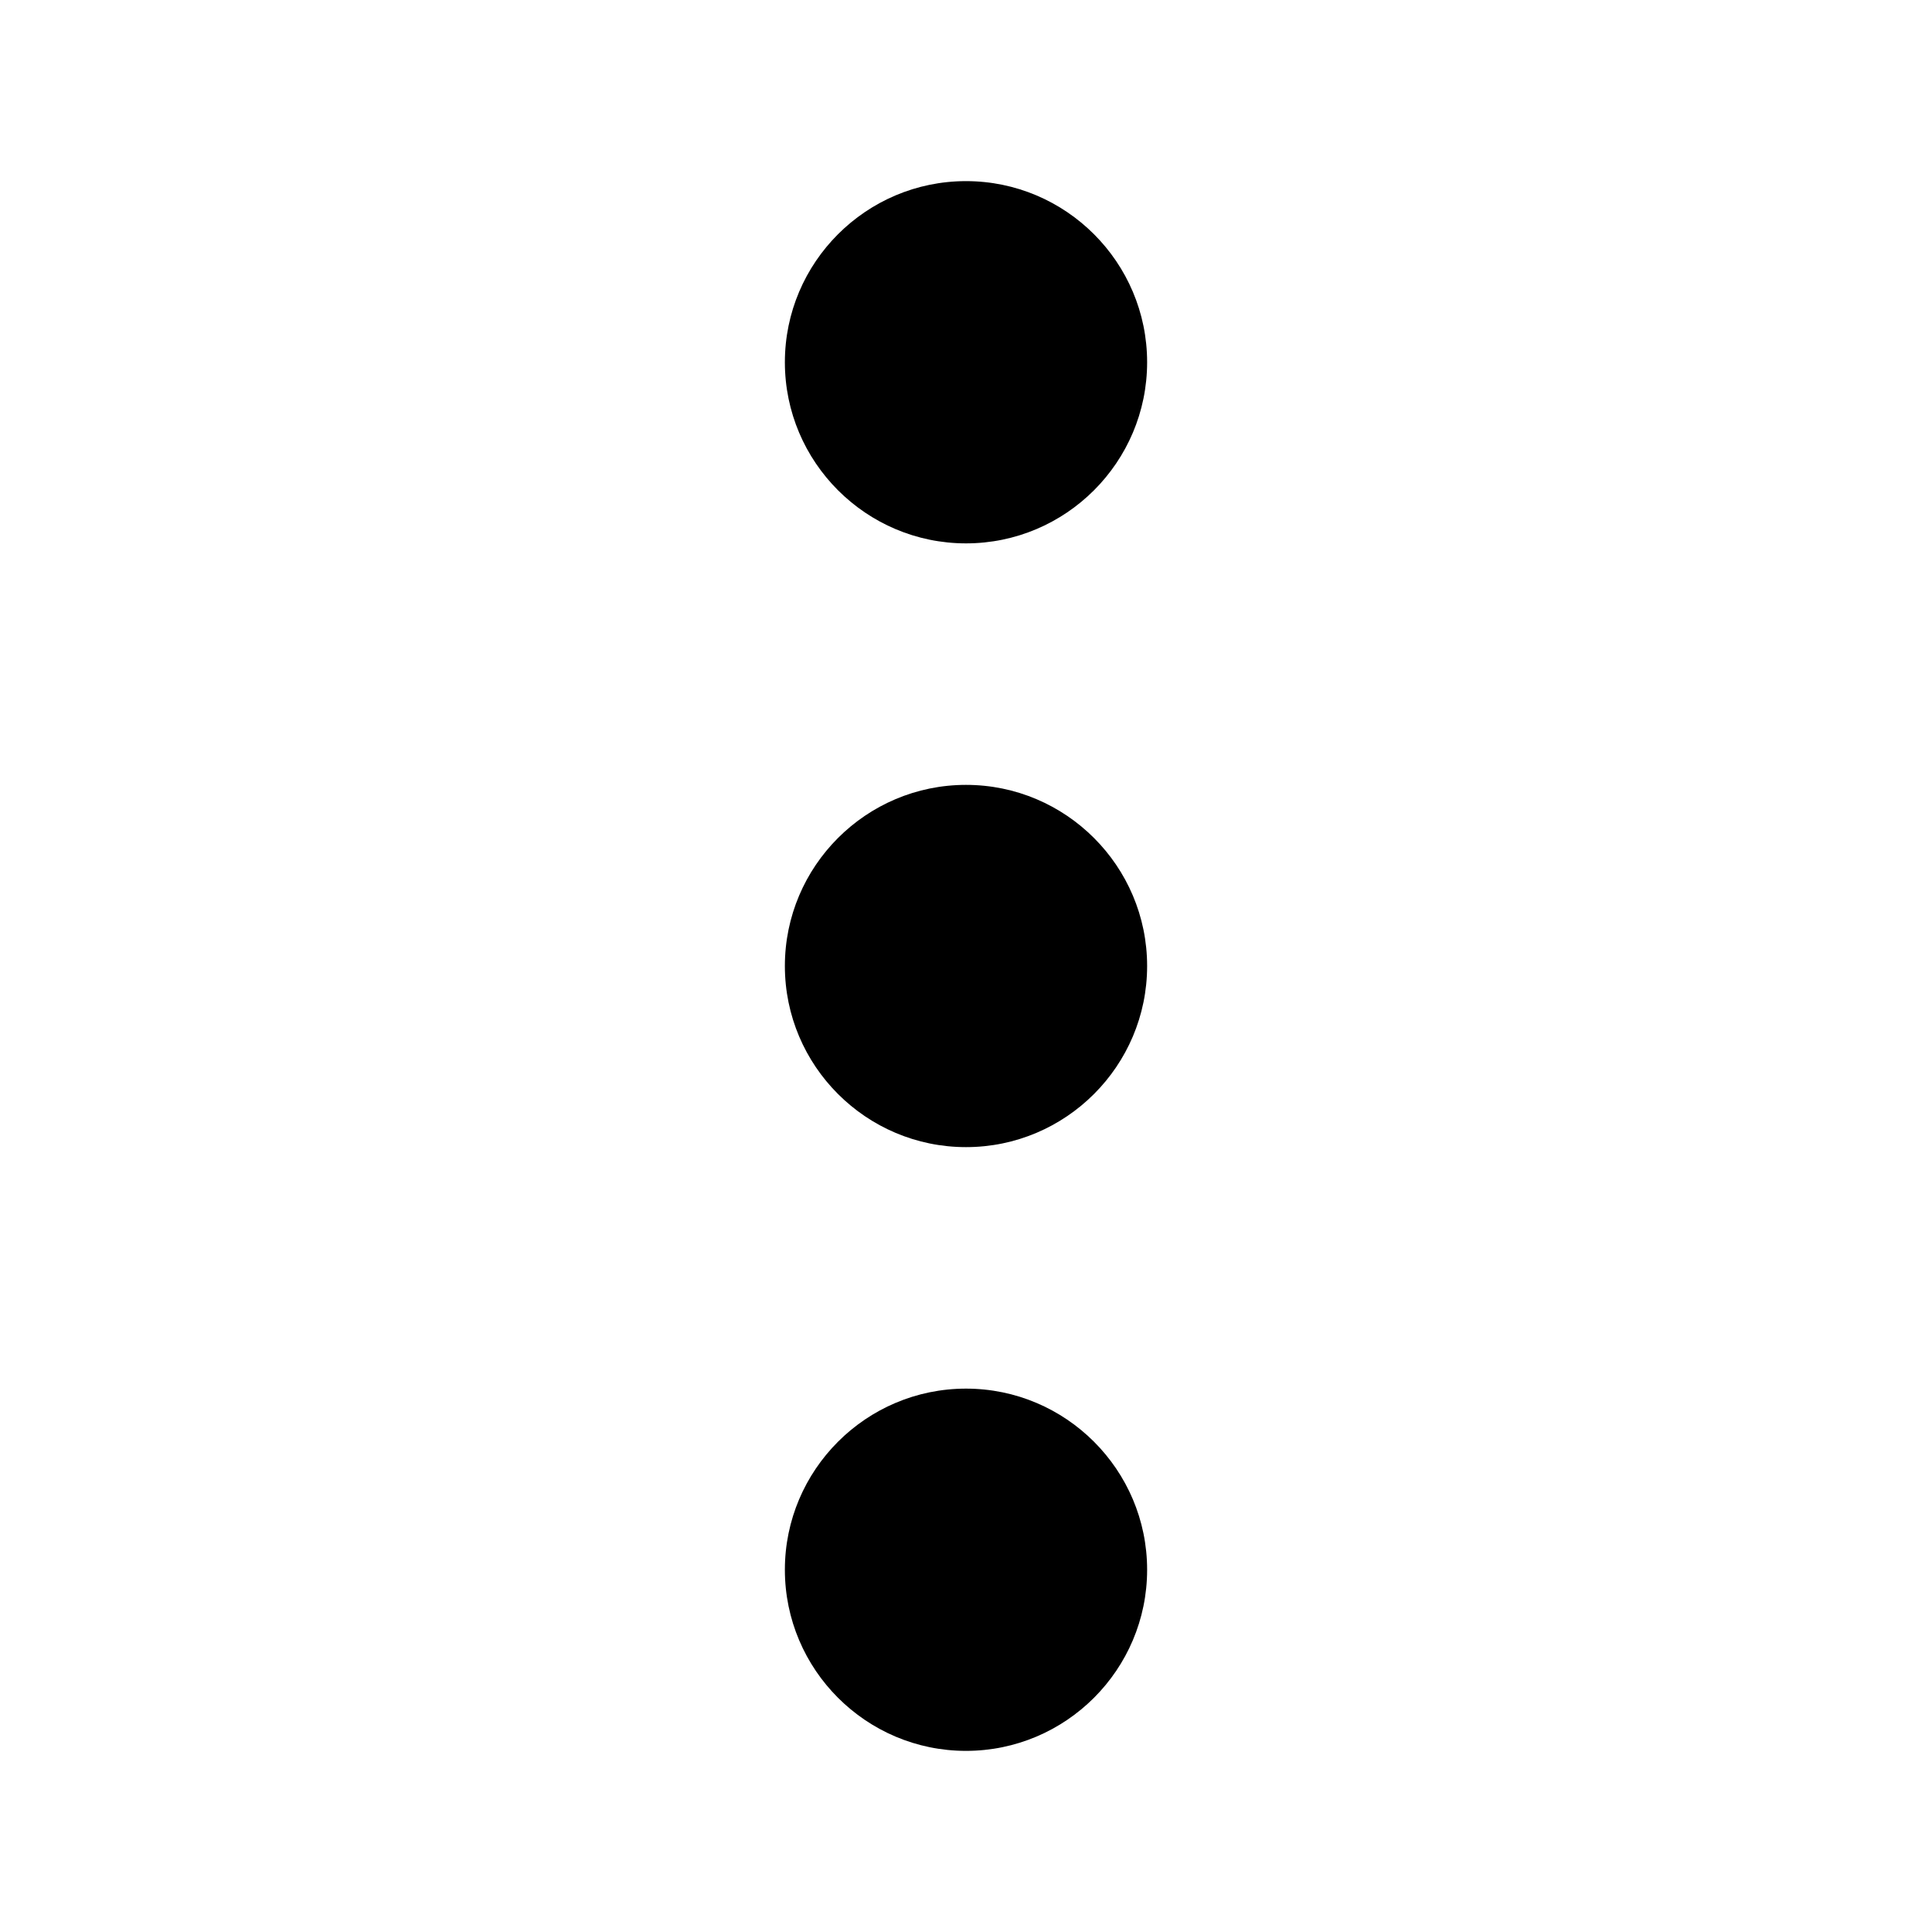
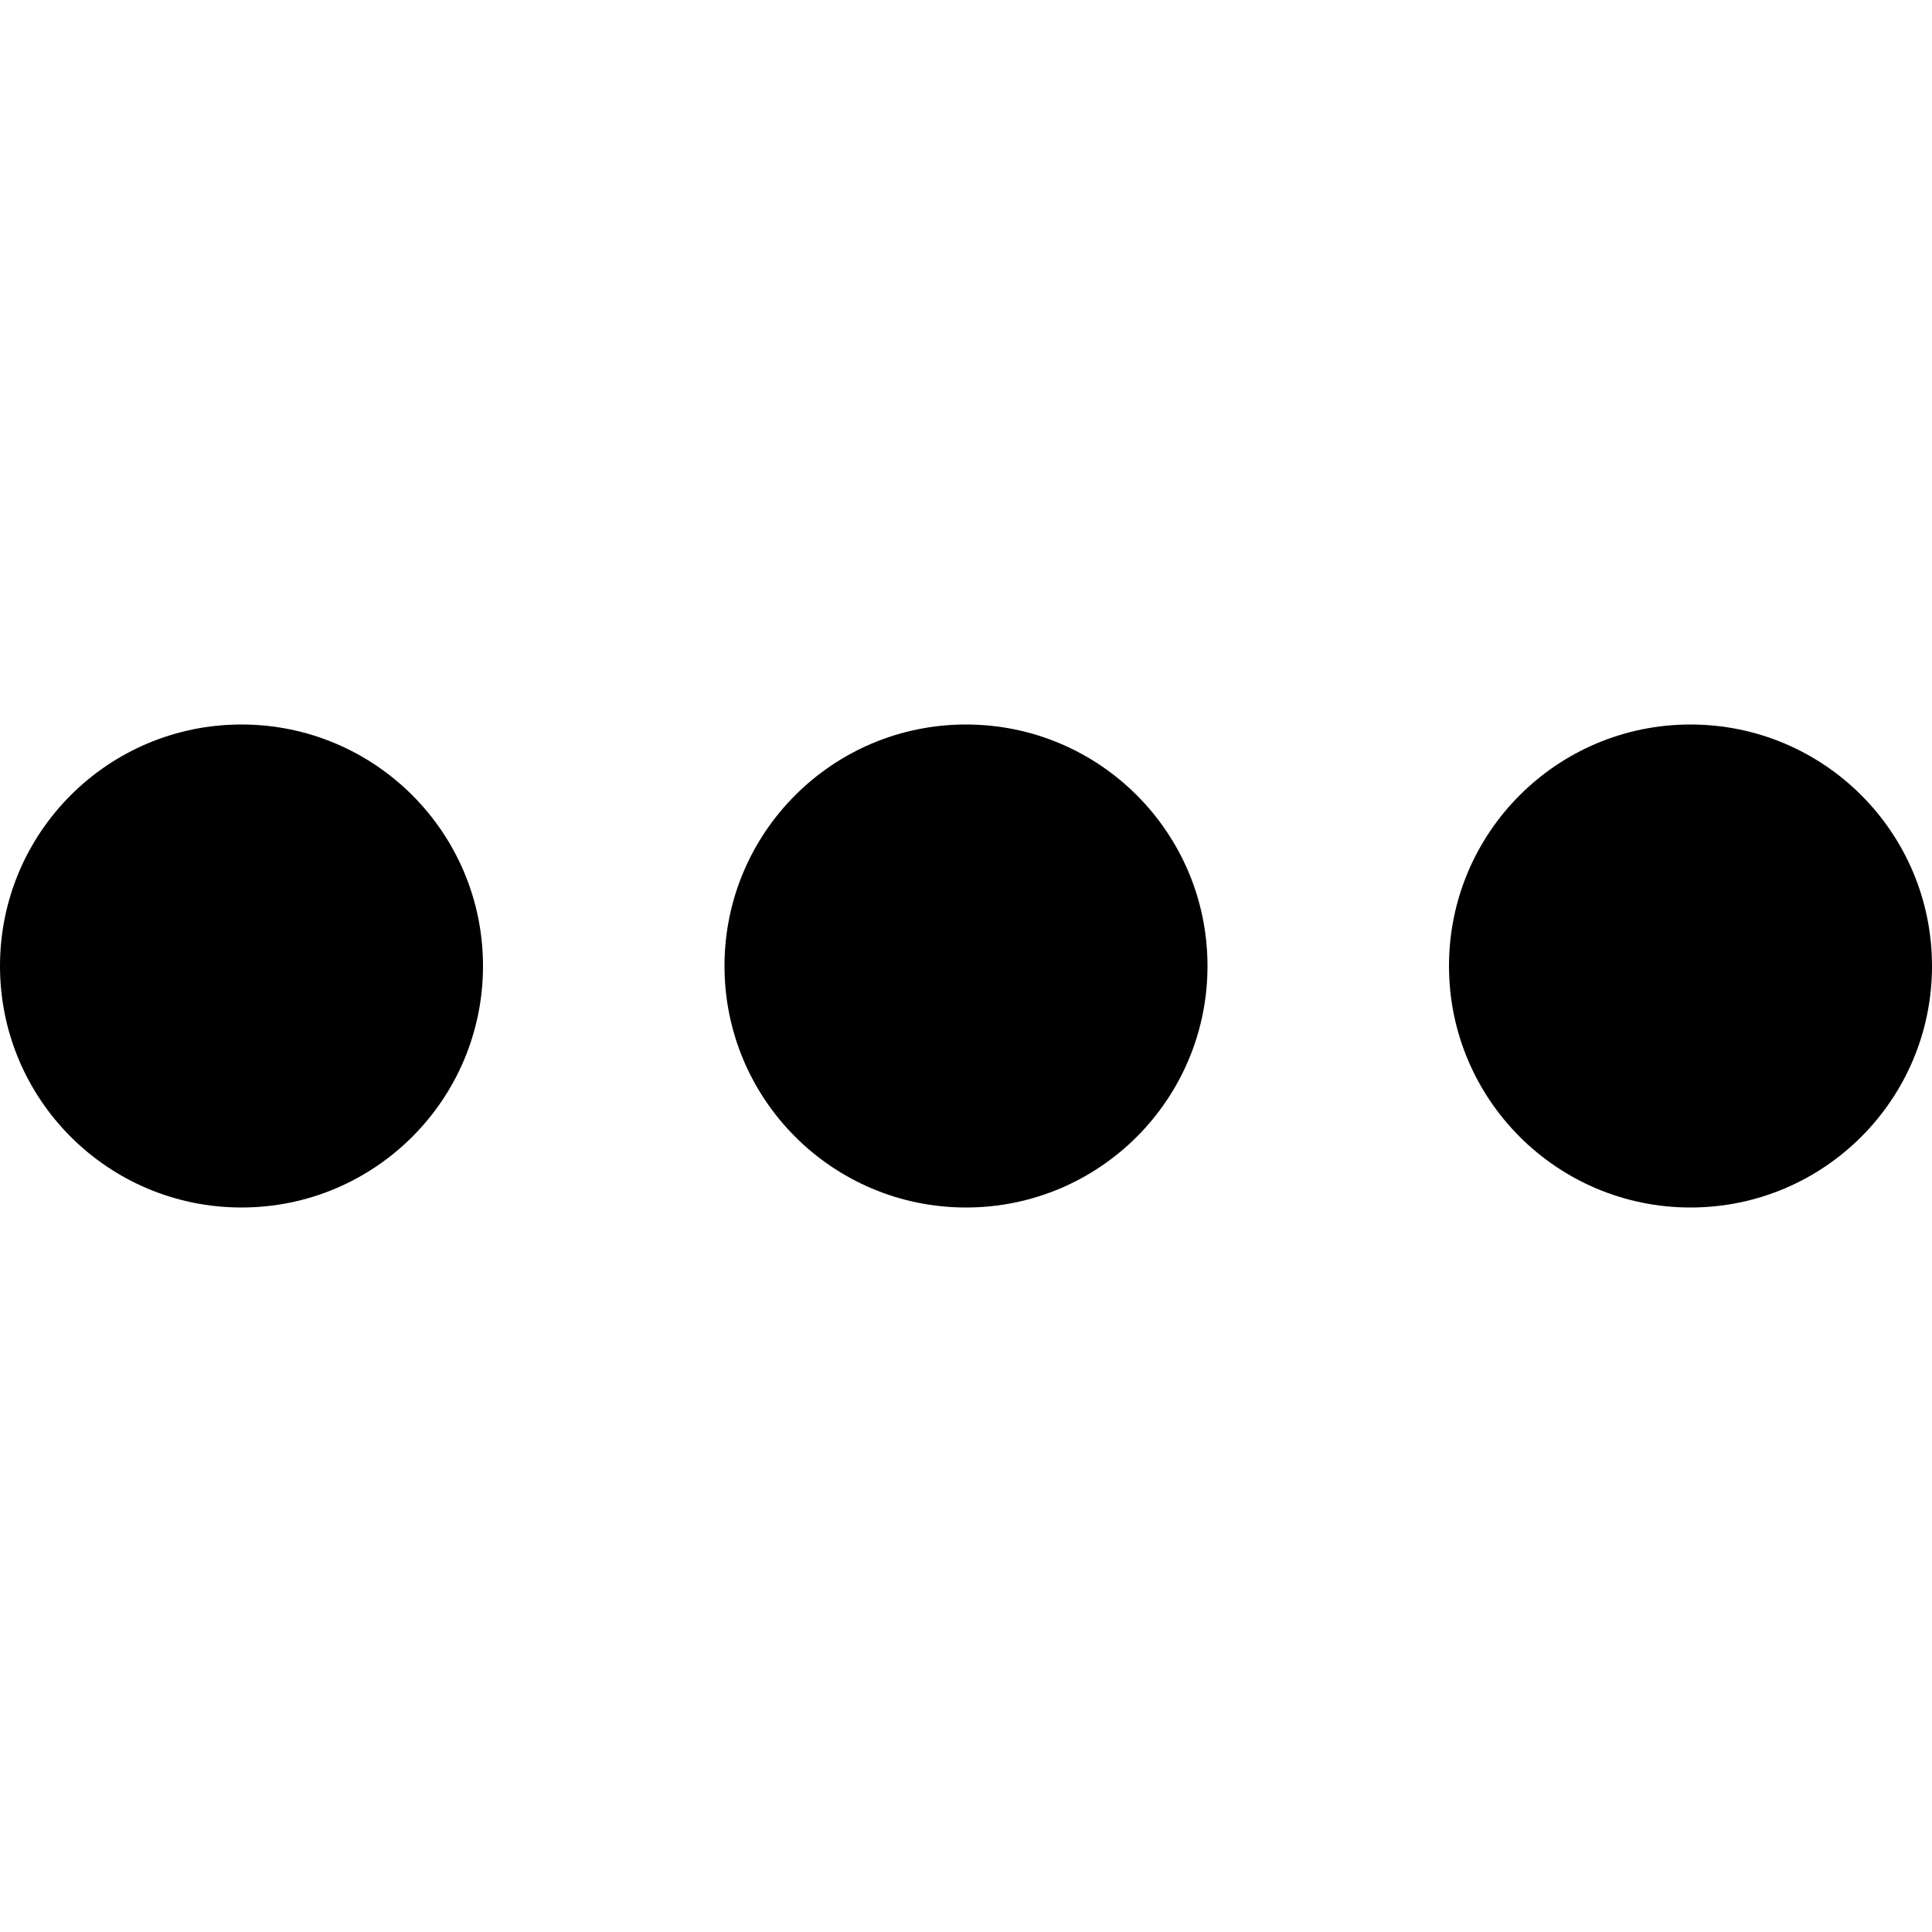
- <svg xmlns="http://www.w3.org/2000/svg" version="1.1" fill="#000000" x="0" y="0" viewBox="0 0 32 32" xml:space="preserve">
-   <g>
-     <path d="M13 16c0 1.654 1.346 3 3 3s3-1.346 3-3-1.346-3-3-3-3 1.346-3 3zM13 26c0 1.654 1.346 3 3 3s3-1.346 3-3-1.346-3-3-3-3 1.346-3 3zM13 6c0 1.654 1.346 3 3 3s3-1.346 3-3-1.346-3-3-3-3 1.346-3 3z" />
-   </g>
+ <svg xmlns="http://www.w3.org/2000/svg" viewBox="0 0 16 16" fill="#000000">
+   <path d="M4 8C4 9.105 3.105 10 2 10C0.895 10 0 9.105 0 8C0 6.895 0.895 6 2 6C3.105 6 4 6.895 4 8Z" />
+   <path d="M10 8C10 9.105 9.105 10 8 10C6.895 10 6 9.105 6 8C6 6.895 6.895 6 8 6C9.105 6 10 6.895 10 8Z" />
+   <path d="M14 10C15.105 10 16 9.105 16 8C16 6.895 15.105 6 14 6C12.895 6 12 6.895 12 8C12 9.105 12.895 10 14 10Z" />
</svg>
